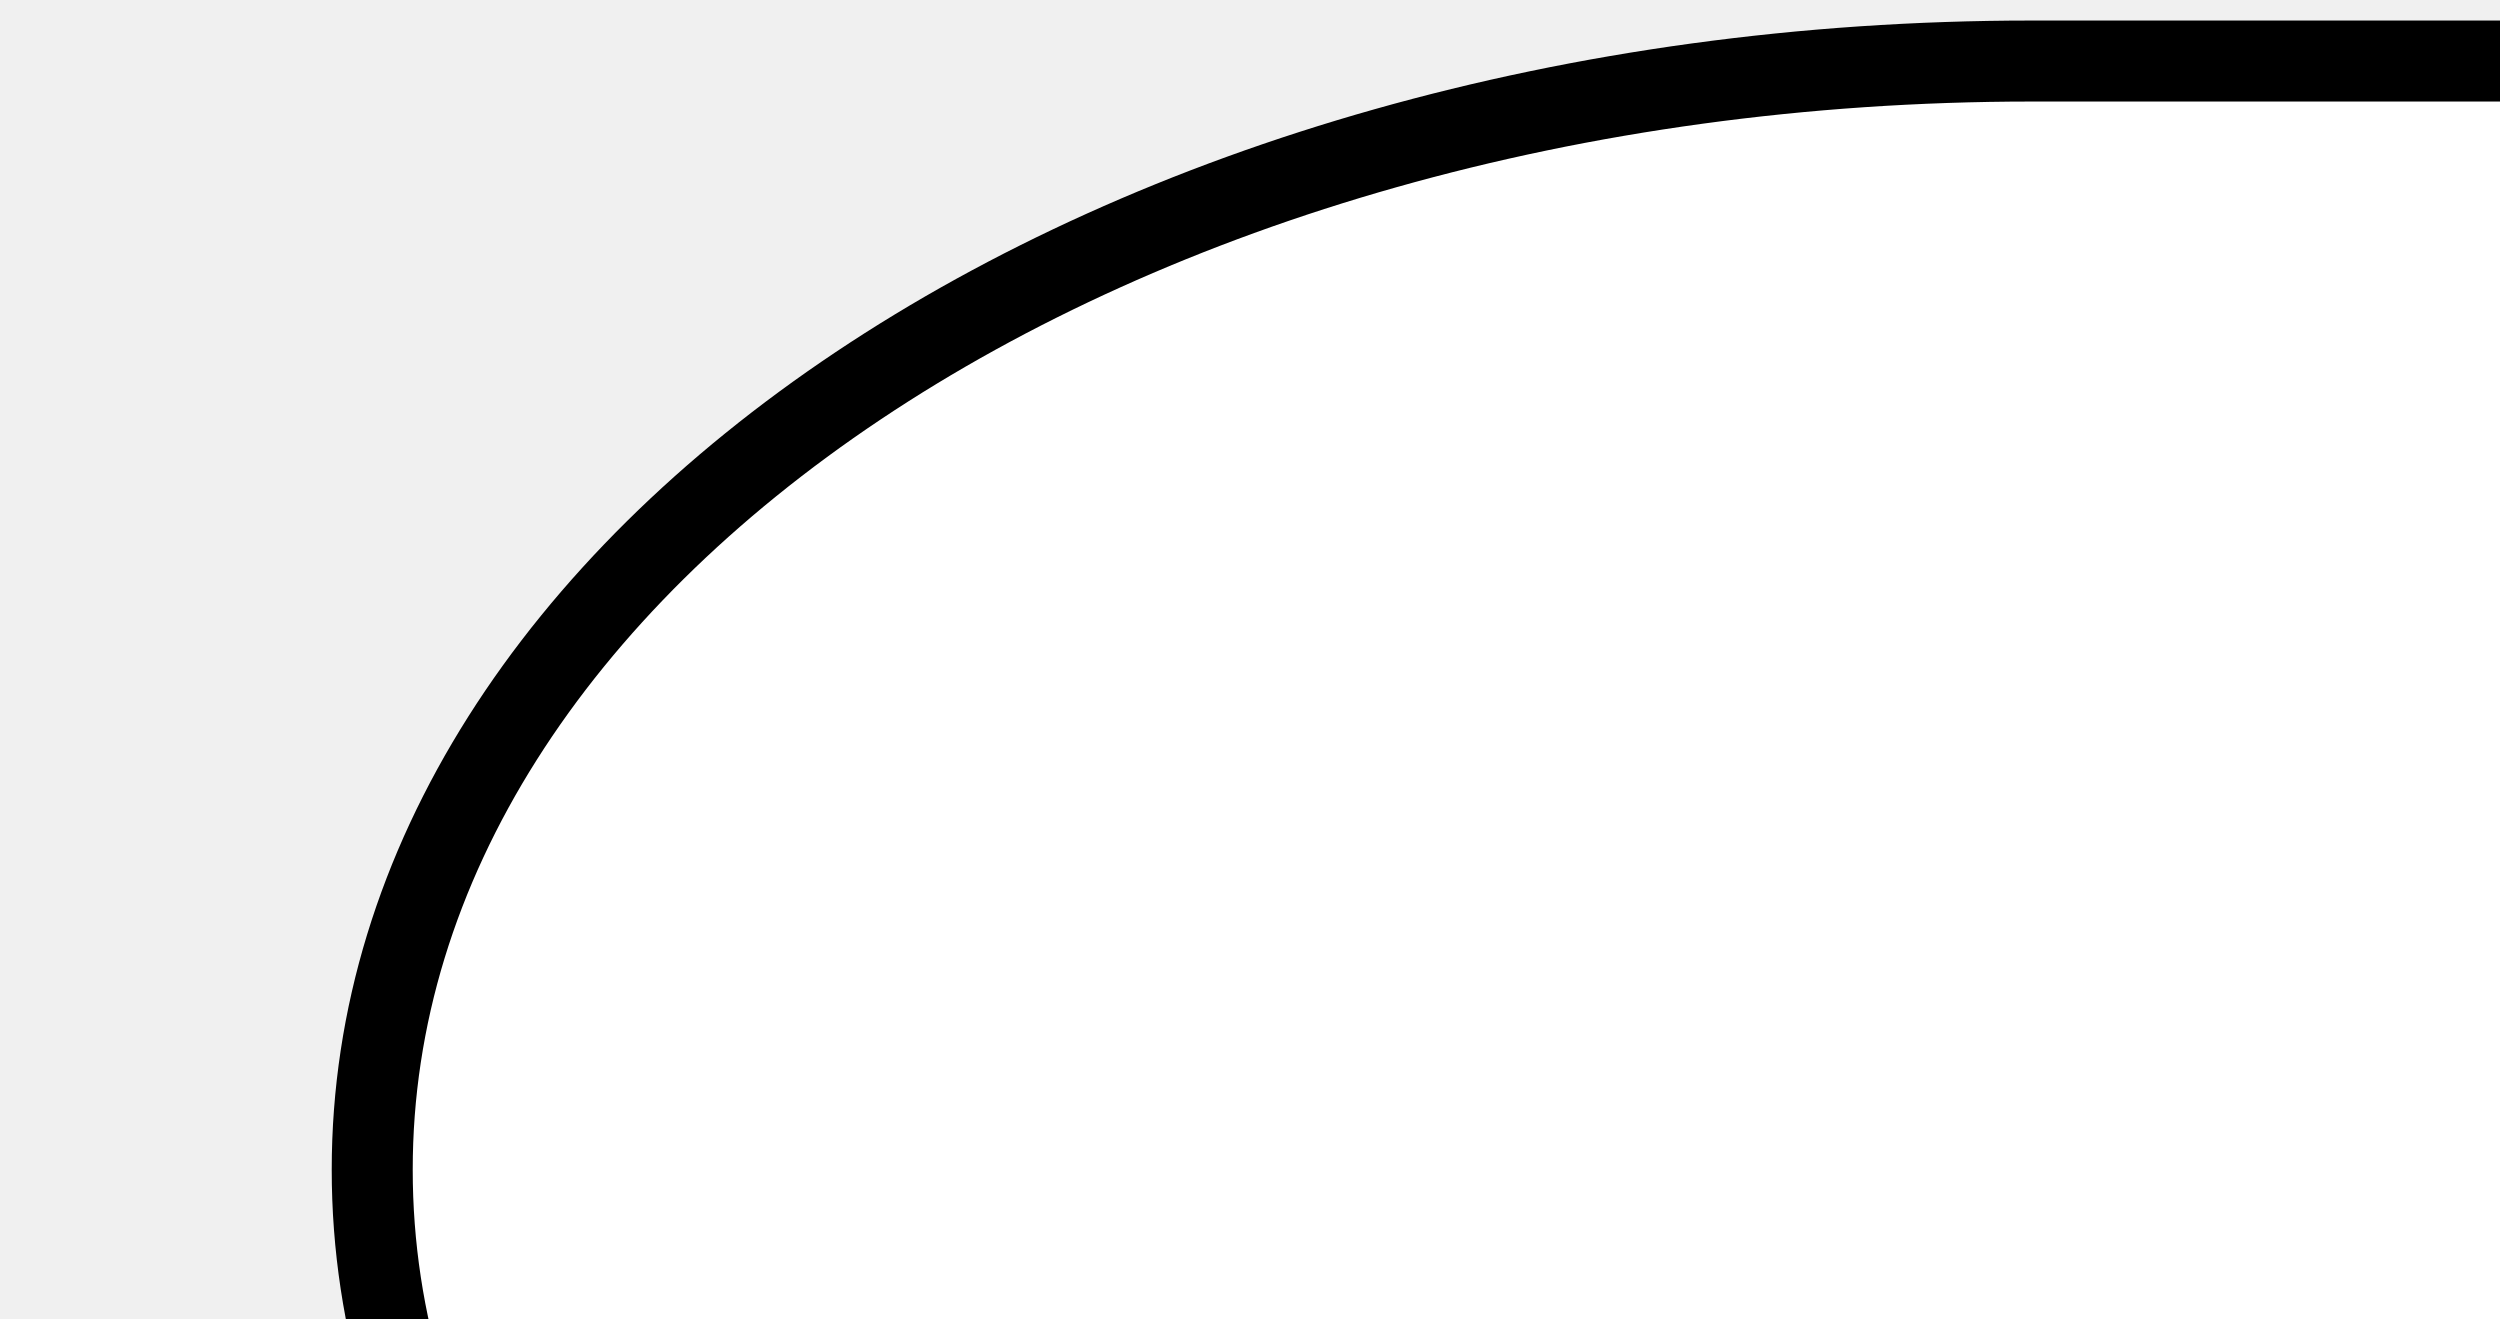
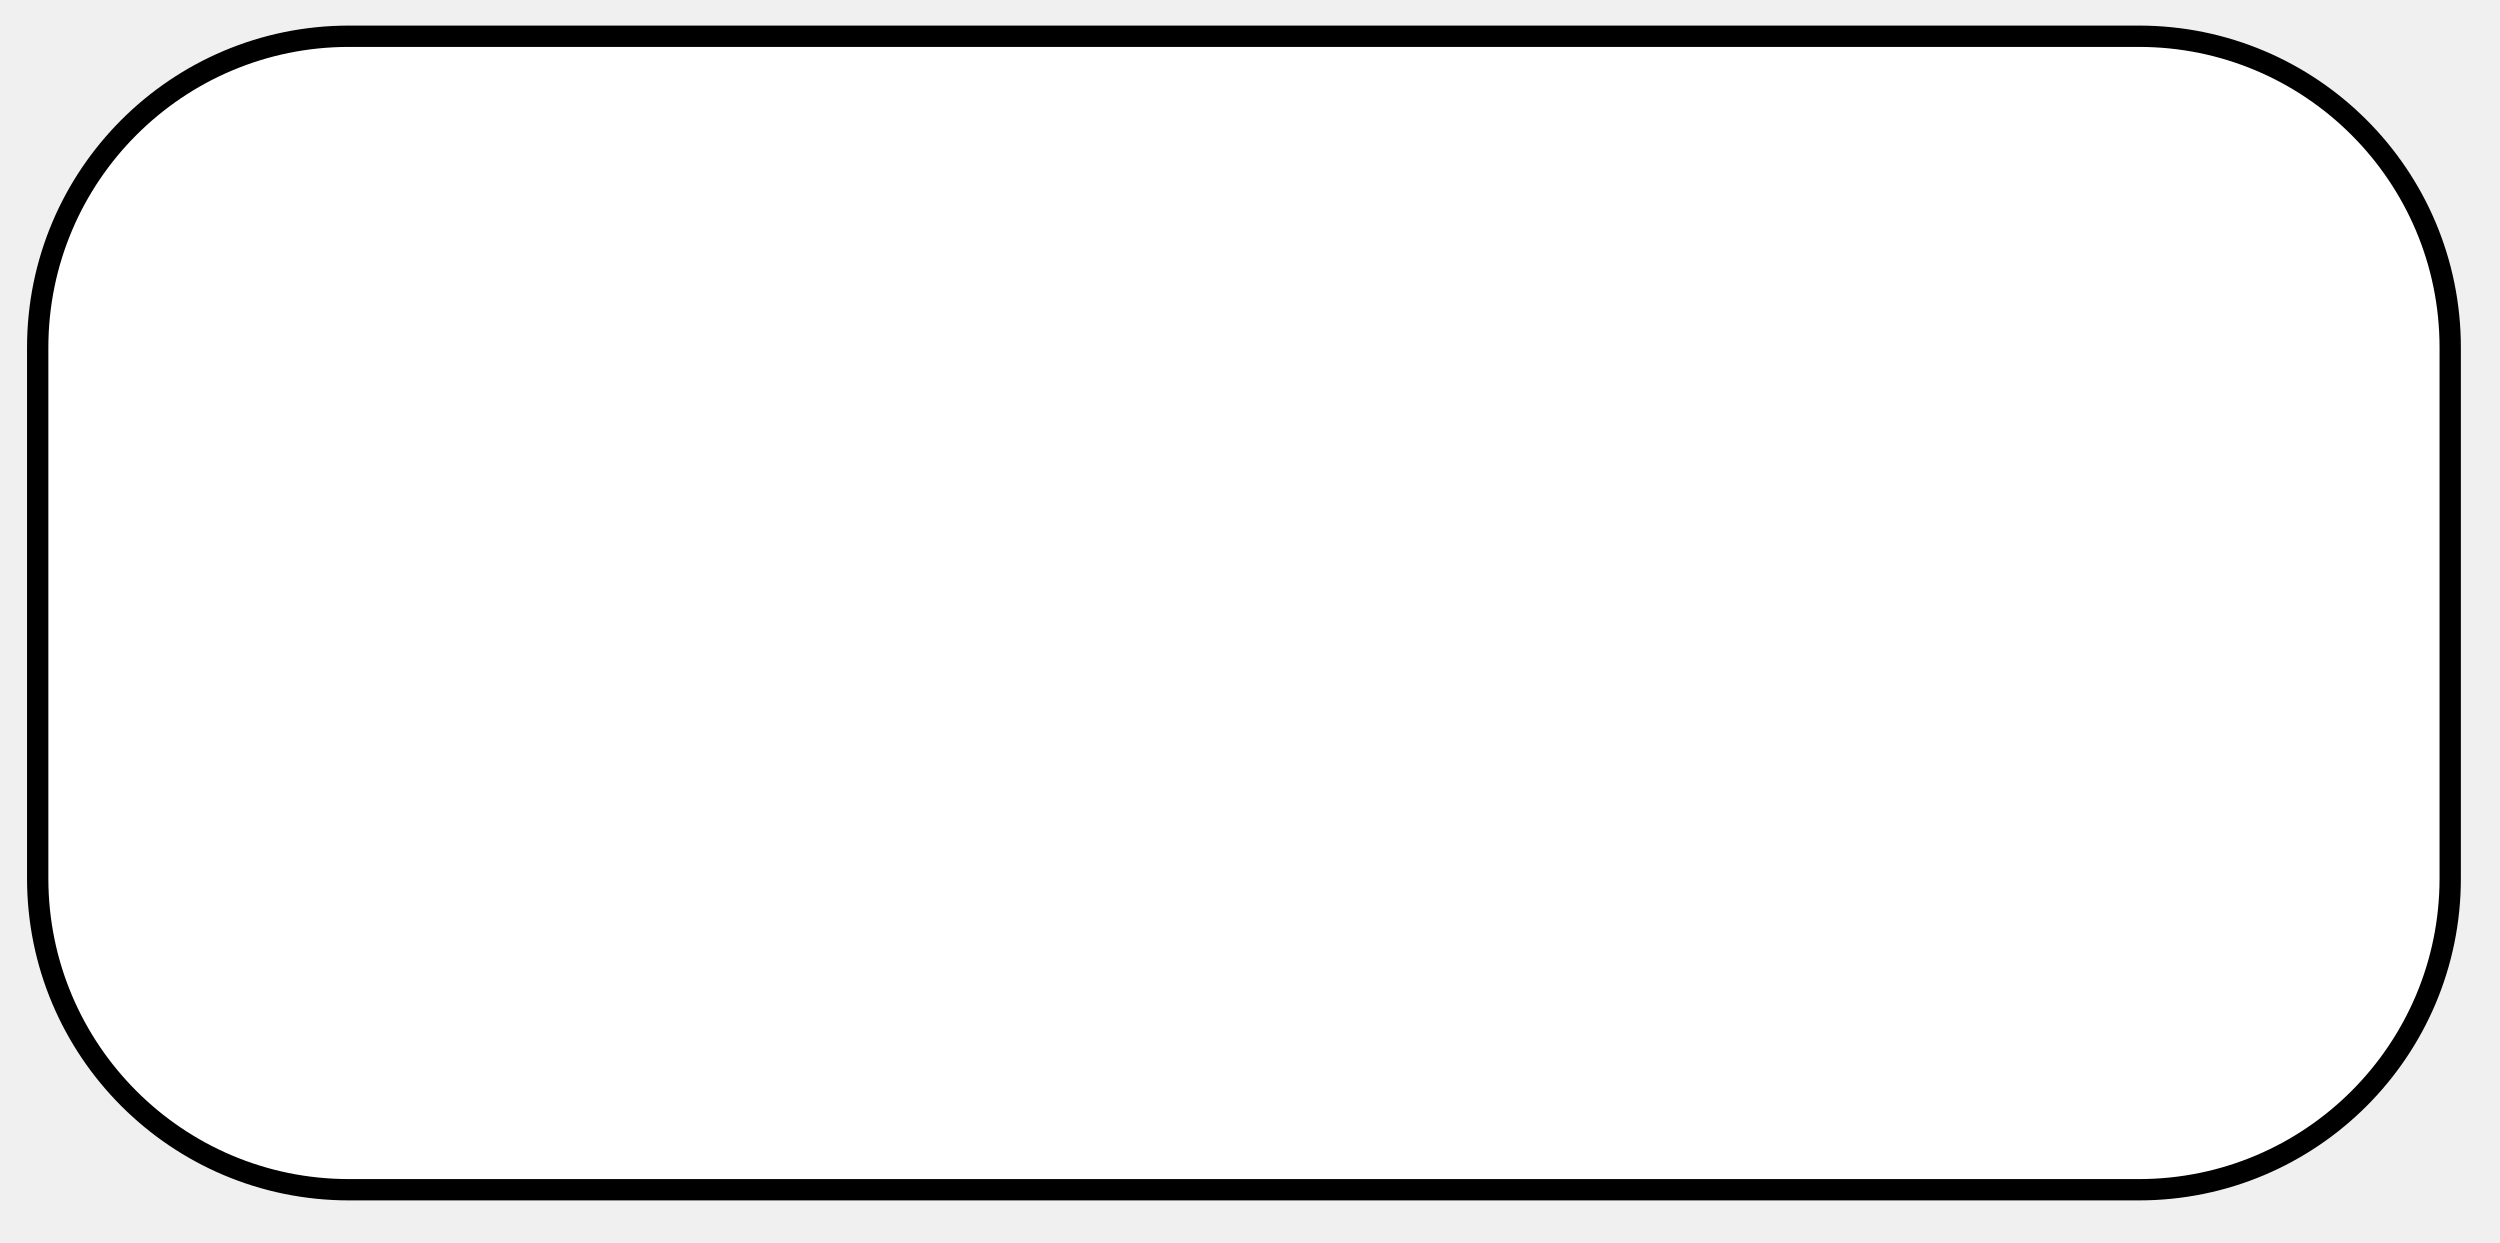
- <svg xmlns="http://www.w3.org/2000/svg" xmlns:ns1="http://schemas.microsoft.com/visio/2003/SVGExtensions/" width="0.91in" height="0.48in" viewBox="0 0 37.688 25.917" xml:space="preserve" color-interpolation-filters="sRGB" class="st2">
-   <style type="text/css">
- 	
- 		.st1 {fill:#ffffff;stroke:#000000;stroke-linecap:butt;stroke-width:1.592}
- 		.st2 {fill:#ffffff;fill-rule:evenodd;font-size:12;overflow:visible;stroke-linecap:square;stroke-miterlimit:3}
- 	
- 	</style>
-   <g ns1:mID="0" ns1:index="1" ns1:groupContext="foregroundPage">
-     <g id="shape1-1" ns1:mID="1" ns1:groupContext="shape" transform="translate(1.59247,-1.14037)">
-       <path d="M-0 24.13 A32.617 21.785 -0 0 0 32.61 45.92 L52.42 45.92 A32.617 21.785 -0 0 0 85.03 24.13 A32.617 21.785 -0 0 0 52.42 2.34 L32.61 2.34 A32.617 21.785 -0 0 0 0 24.13 Z" class="st1" />
-     </g>
-   </g>
+ <svg xmlns="http://www.w3.org/2000/svg" id="svg1938" width="117.24" height="58.268" version="1.0">
+   <defs id="defs1941" />
+   <rect style="opacity:1;fill:#ffffff;fill-opacity:1;fill-rule:nonzero;stroke:#000000;stroke-width:1;stroke-linecap:butt;stroke-linejoin:miter;marker:none;marker-start:none;marker-mid:none;marker-end:none;stroke-miterlimit:4;stroke-dasharray:none;stroke-dashoffset:0;stroke-opacity:1;visibility:visible;display:inline;overflow:visible;enable-background:accumulate" id="rect2409" width="113.137" height="54.094" x="1.768" y="1.7" rx="14.6" />
</svg>
